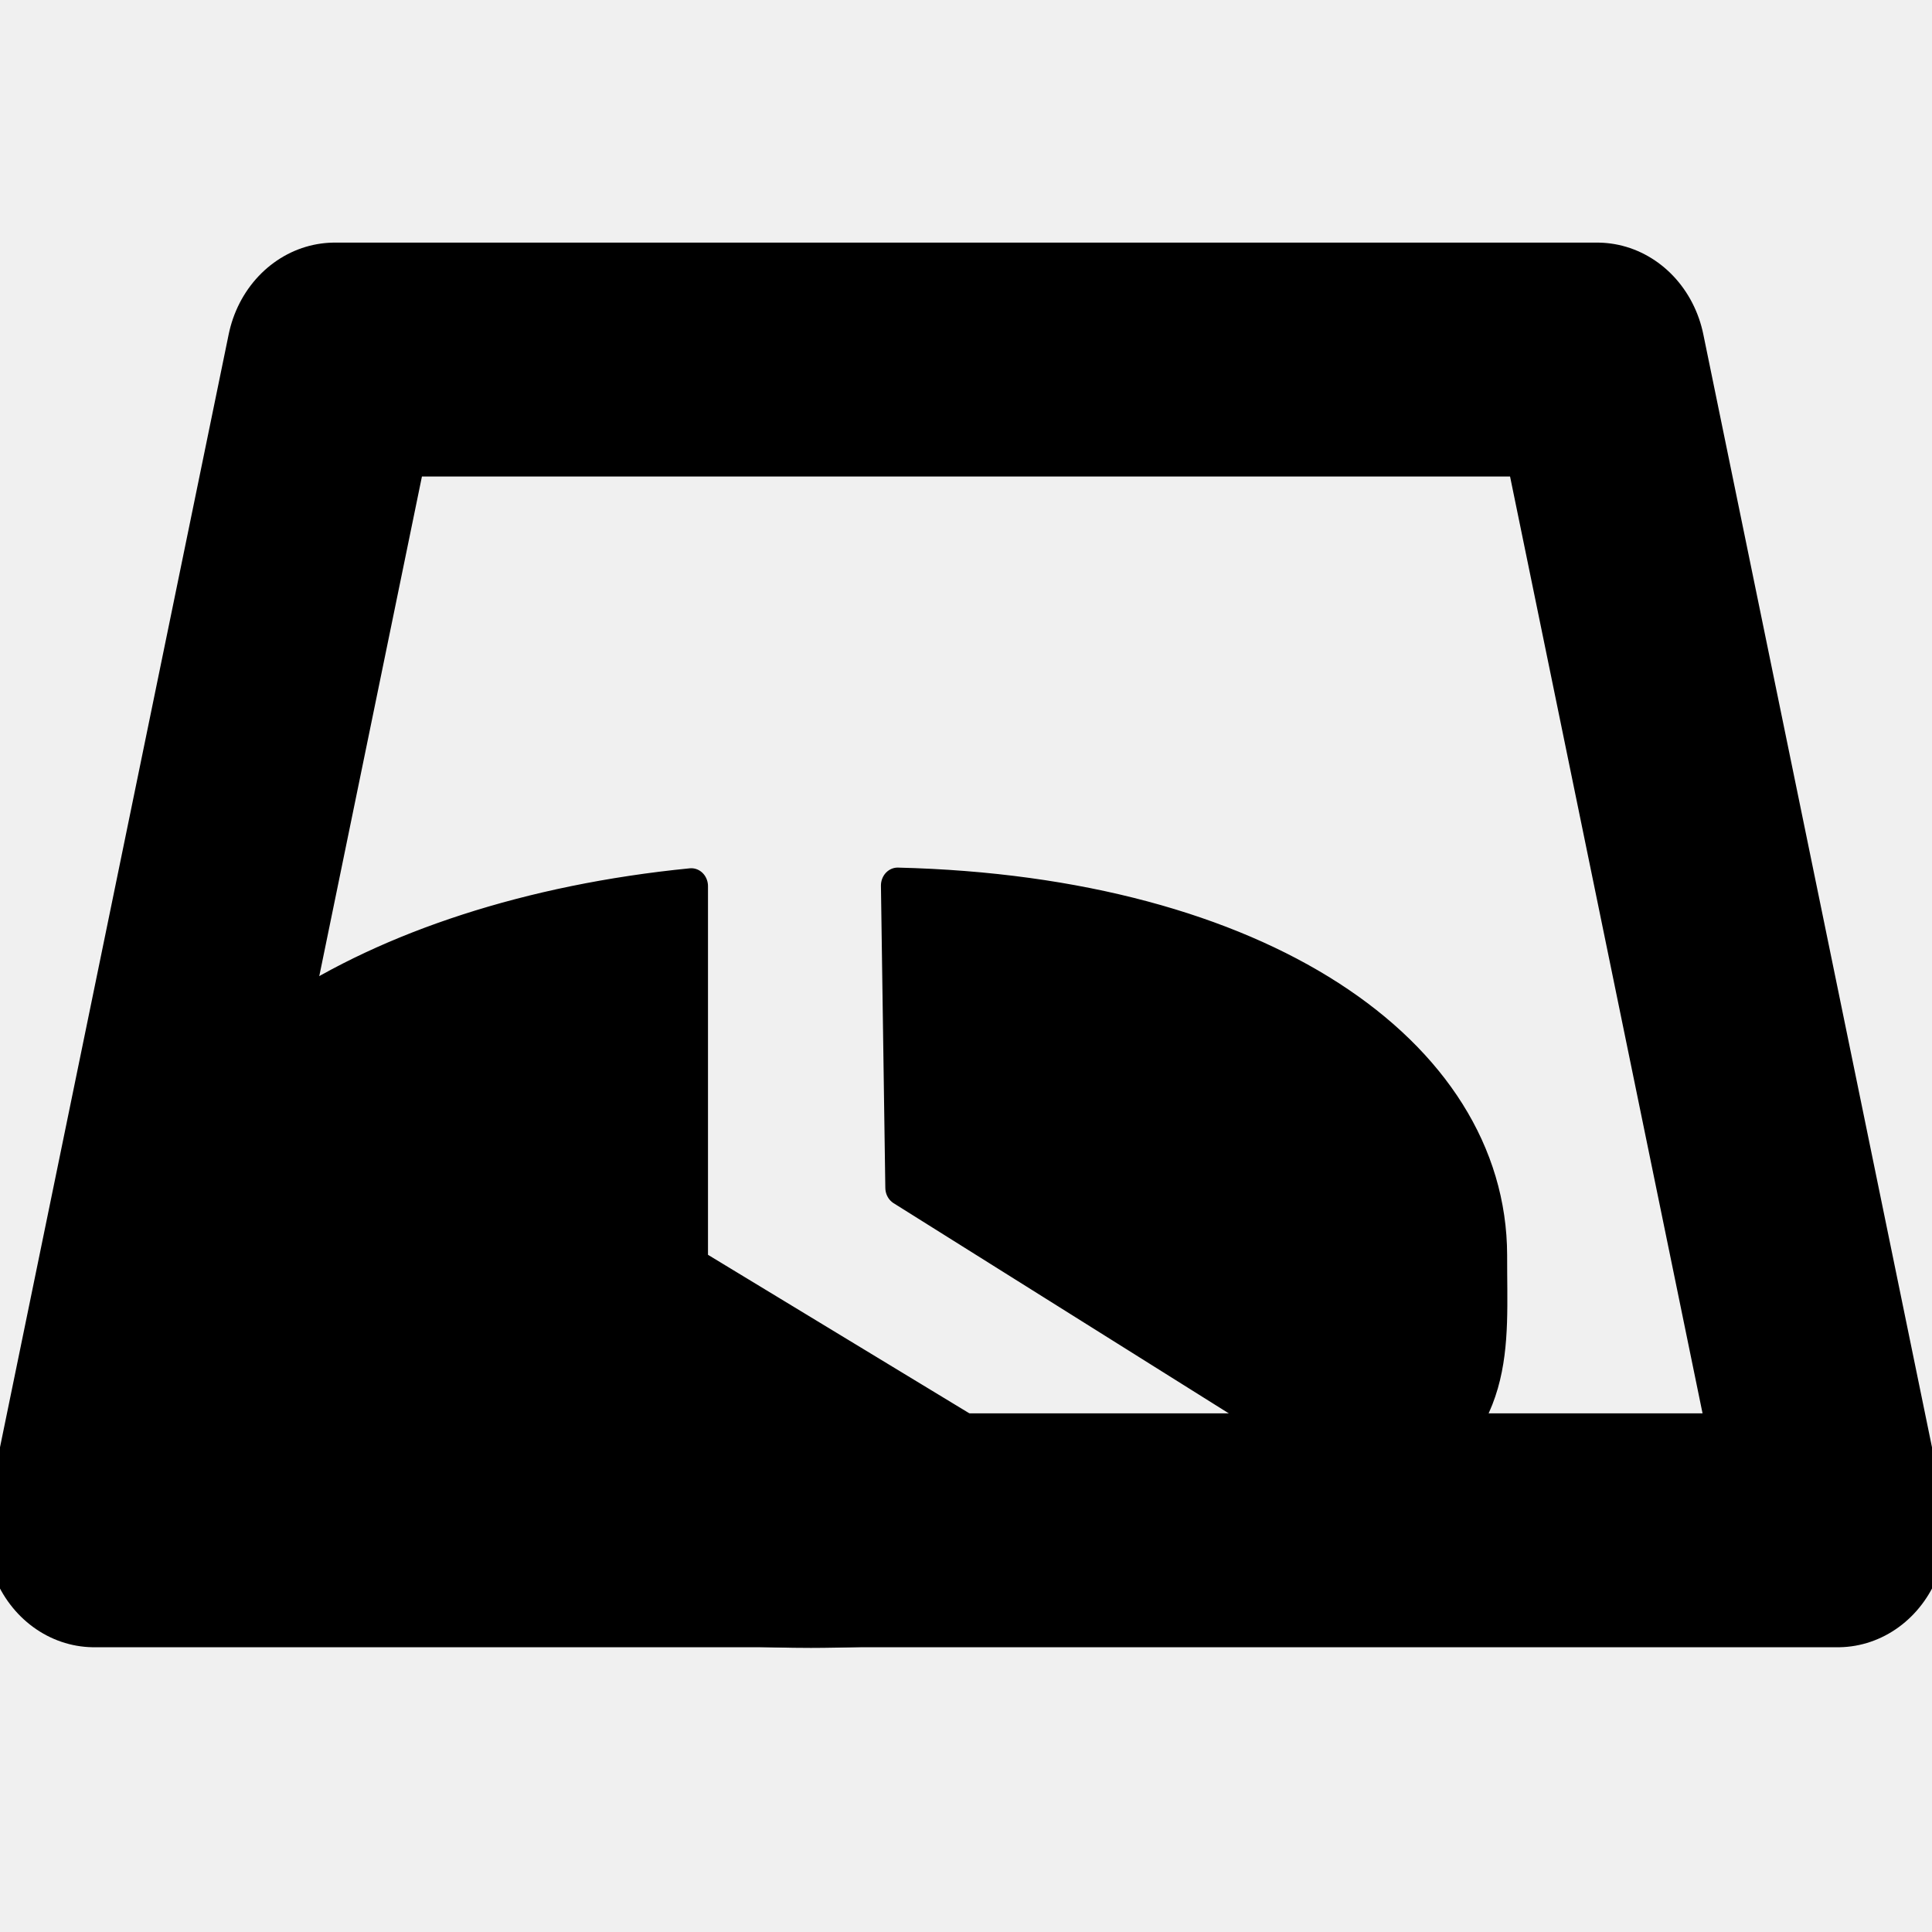
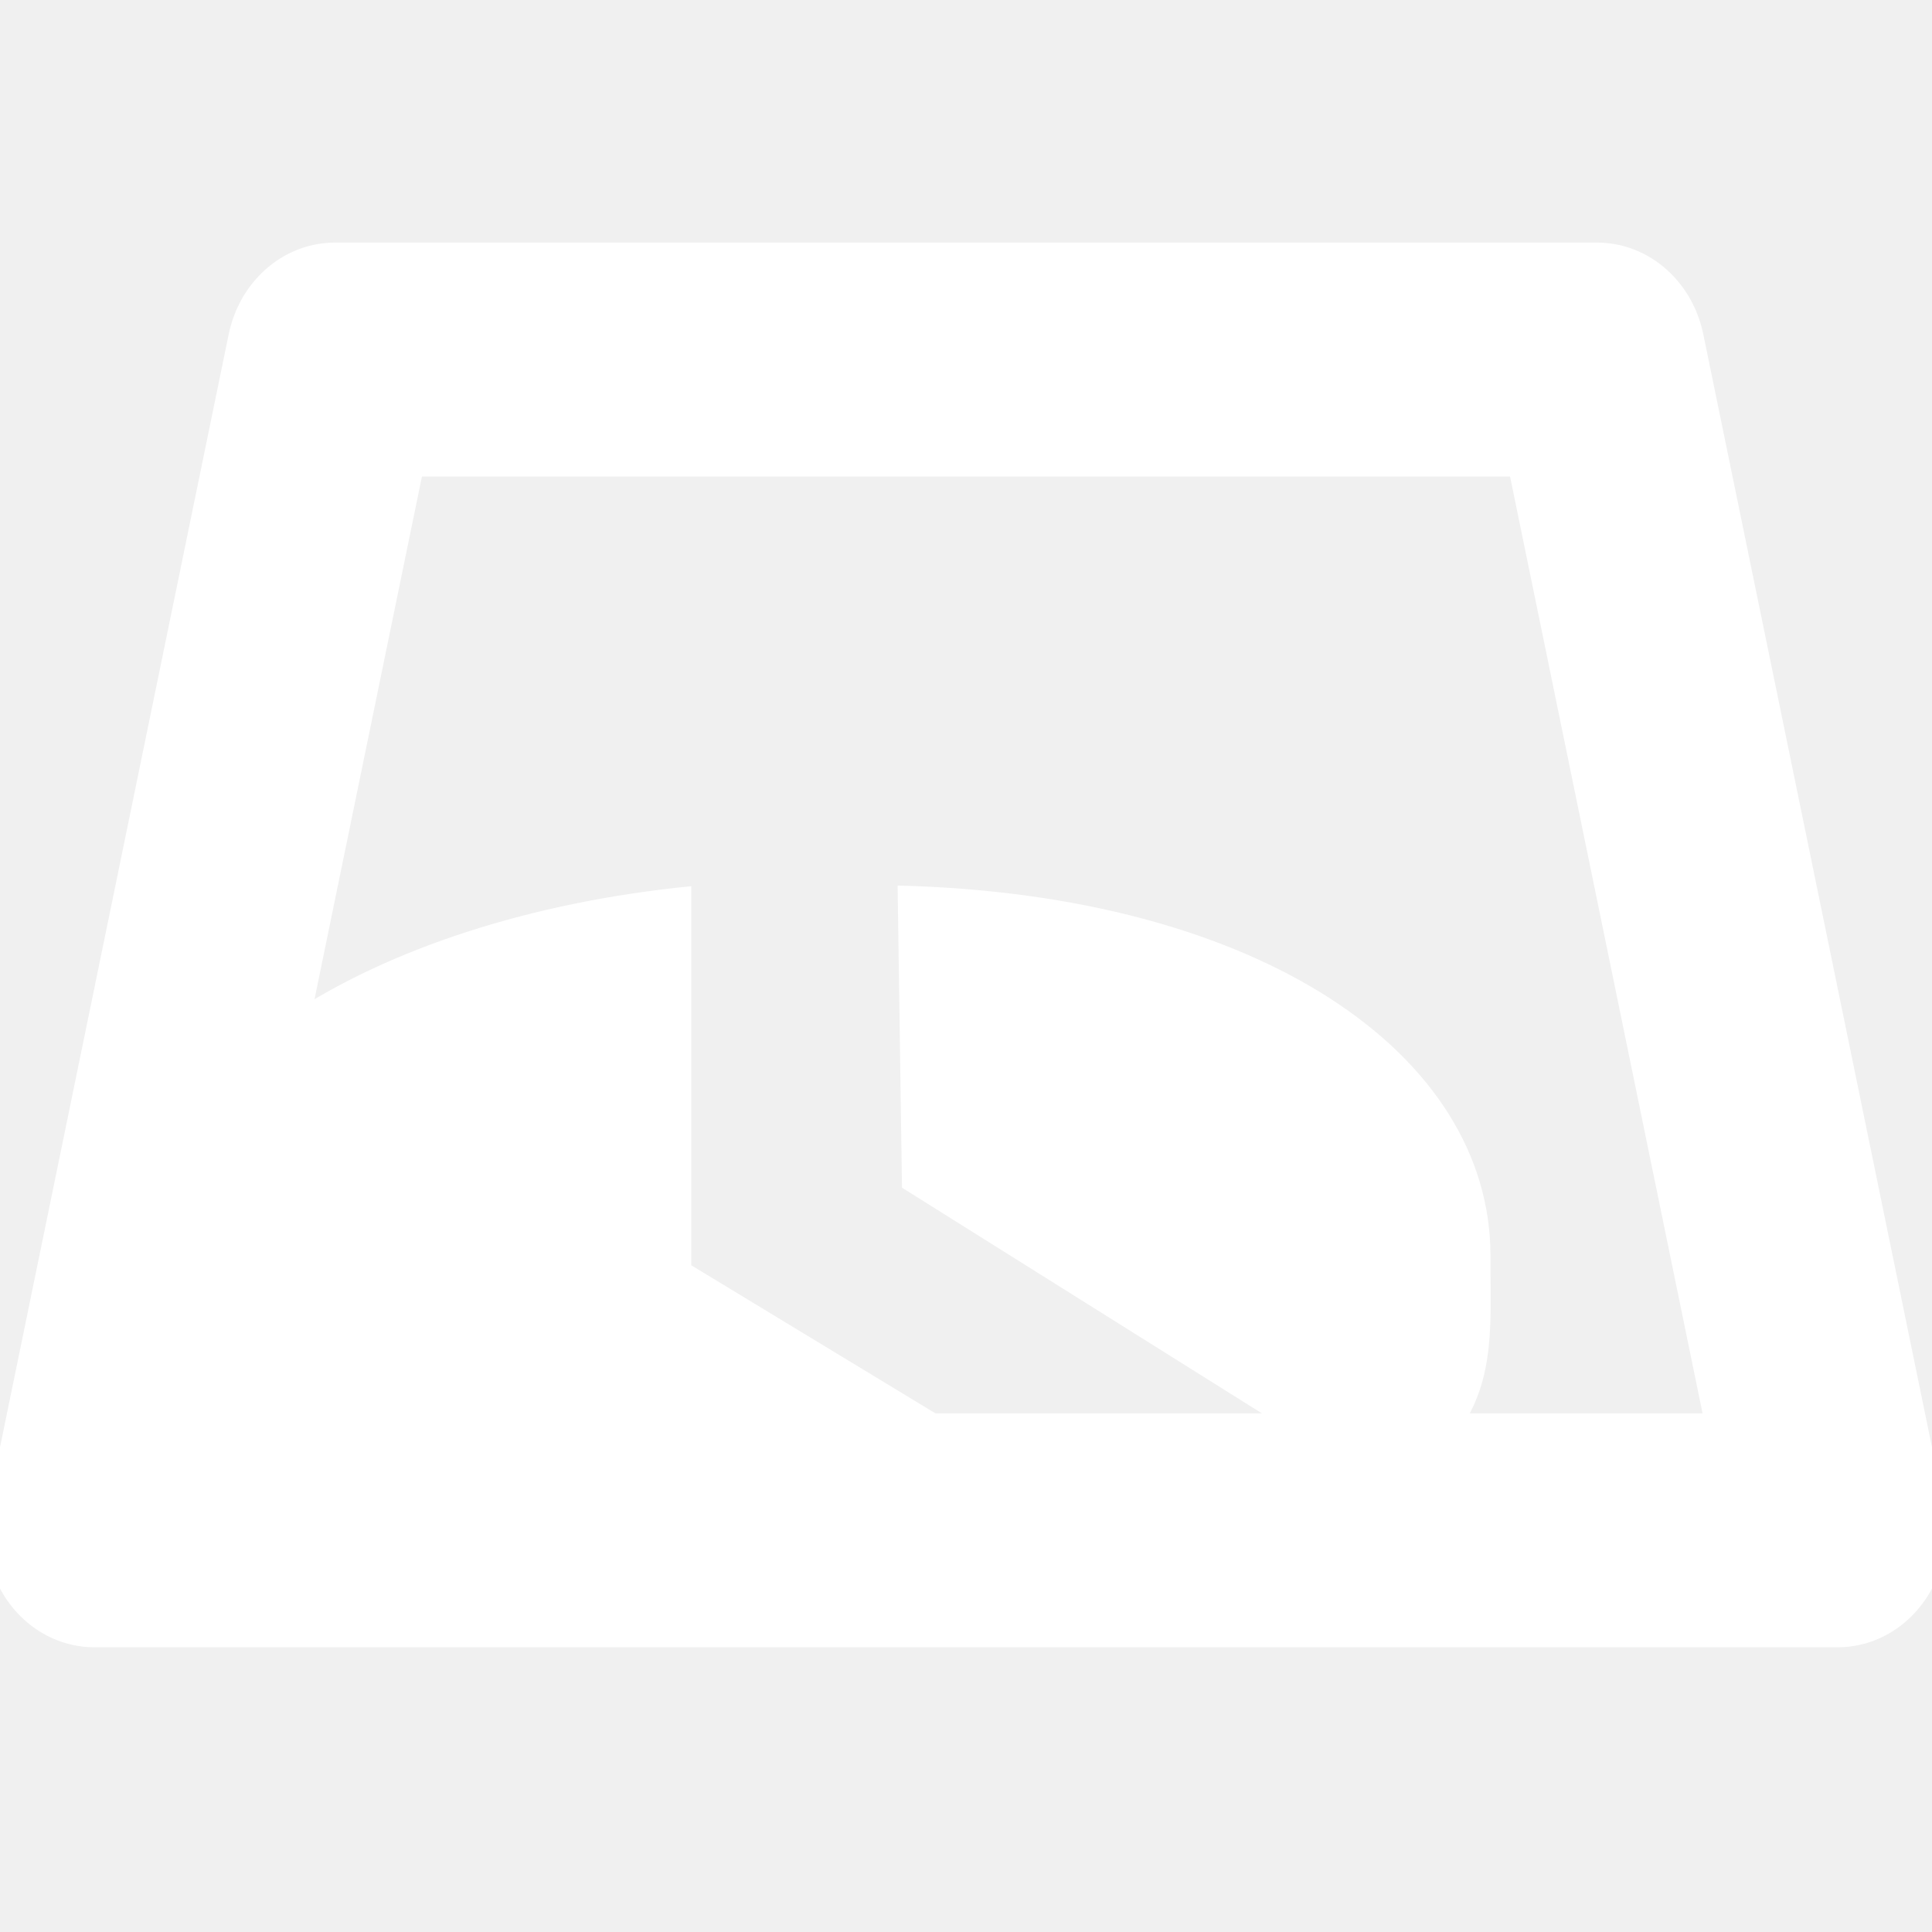
<svg xmlns="http://www.w3.org/2000/svg" width="120mm" height="120mm" viewBox="0 0 425.197 425.197" id="svg2816" version="1.1">
  <defs id="defs2818">
    <clipPath id="clipPath8447" clipPathUnits="userSpaceOnUse">
      <path id="path8449" d="m 0,440.426 600,0 L 600,0 0,0 0,440.426 Z" />
    </clipPath>
  </defs>
  <g id="Template" style="fill:none;stroke:#000000;stroke-width:0.354px">
    <g id="g5955" transform="translate(-4.418637,12.13392)">
      <g id="g6104" transform="matrix(0.9139726,0,0,0.9841491,18.66941,2.866281)">
-         <path style="opacity:1;fill:#000000;fill-opacity:1;stroke:#000000;stroke-width:8.03;stroke-linejoin:round;stroke-miterlimit:4;stroke-dasharray:none;stroke-opacity:1" d="m 200.549,182.79 1.056,67.561 117.197,68.25 c 27.254,-15.386 24.434,-32.395 24.504,-53.172 -0.107,-44.833 -55.327,-80.681 -142.757,-82.639 z m -49.674,0.145 c -78.006,7.145 -134.807,41.898 -134.83,82.494 -1.58e-4,46.296 73.259,83.827 163.629,83.827 32.34,-0.022 63.942,-4.954 90.814,-14.171 L 150.875,267.712 Z" id="path5939" />
-         <path style="opacity:1;fill:none;fill-opacity:1;stroke:#000000;stroke-width:52.305;stroke-linejoin:round;stroke-miterlimit:4;stroke-dasharray:none;stroke-opacity:1" d="m 65.009,65.165 304.015,0 57.923,261.808 -419.862,0 z" id="rect5914" />
+         <path style="opacity:1;fill:#ffffff;fill-opacity:1;stroke:#ffffff;stroke-width:8.03;stroke-linejoin:round;stroke-miterlimit:4;stroke-dasharray:none;stroke-opacity:0" d="m 200.549,182.79 1.056,67.561 117.197,68.25 c 27.254,-15.386 24.434,-32.395 24.504,-53.172 -0.107,-44.833 -55.327,-80.681 -142.757,-82.639 z m -49.674,0.145 c -78.006,7.145 -134.807,41.898 -134.83,82.494 -1.58e-4,46.296 73.259,83.827 163.629,83.827 32.34,-0.022 63.942,-4.954 90.814,-14.171 L 150.875,267.712 Z" id="path5939" />
+         <path style="opacity:1;fill:none;fill-opacity:1;stroke:#ffffff;stroke-width:52.305;stroke-linejoin:round;stroke-miterlimit:4;stroke-dasharray:none;stroke-opacity:1" d="m 65.009,65.165 304.015,0 57.923,261.808 -419.862,0 z" id="rect5914" />
      </g>
    </g>
  </g>
</svg>
